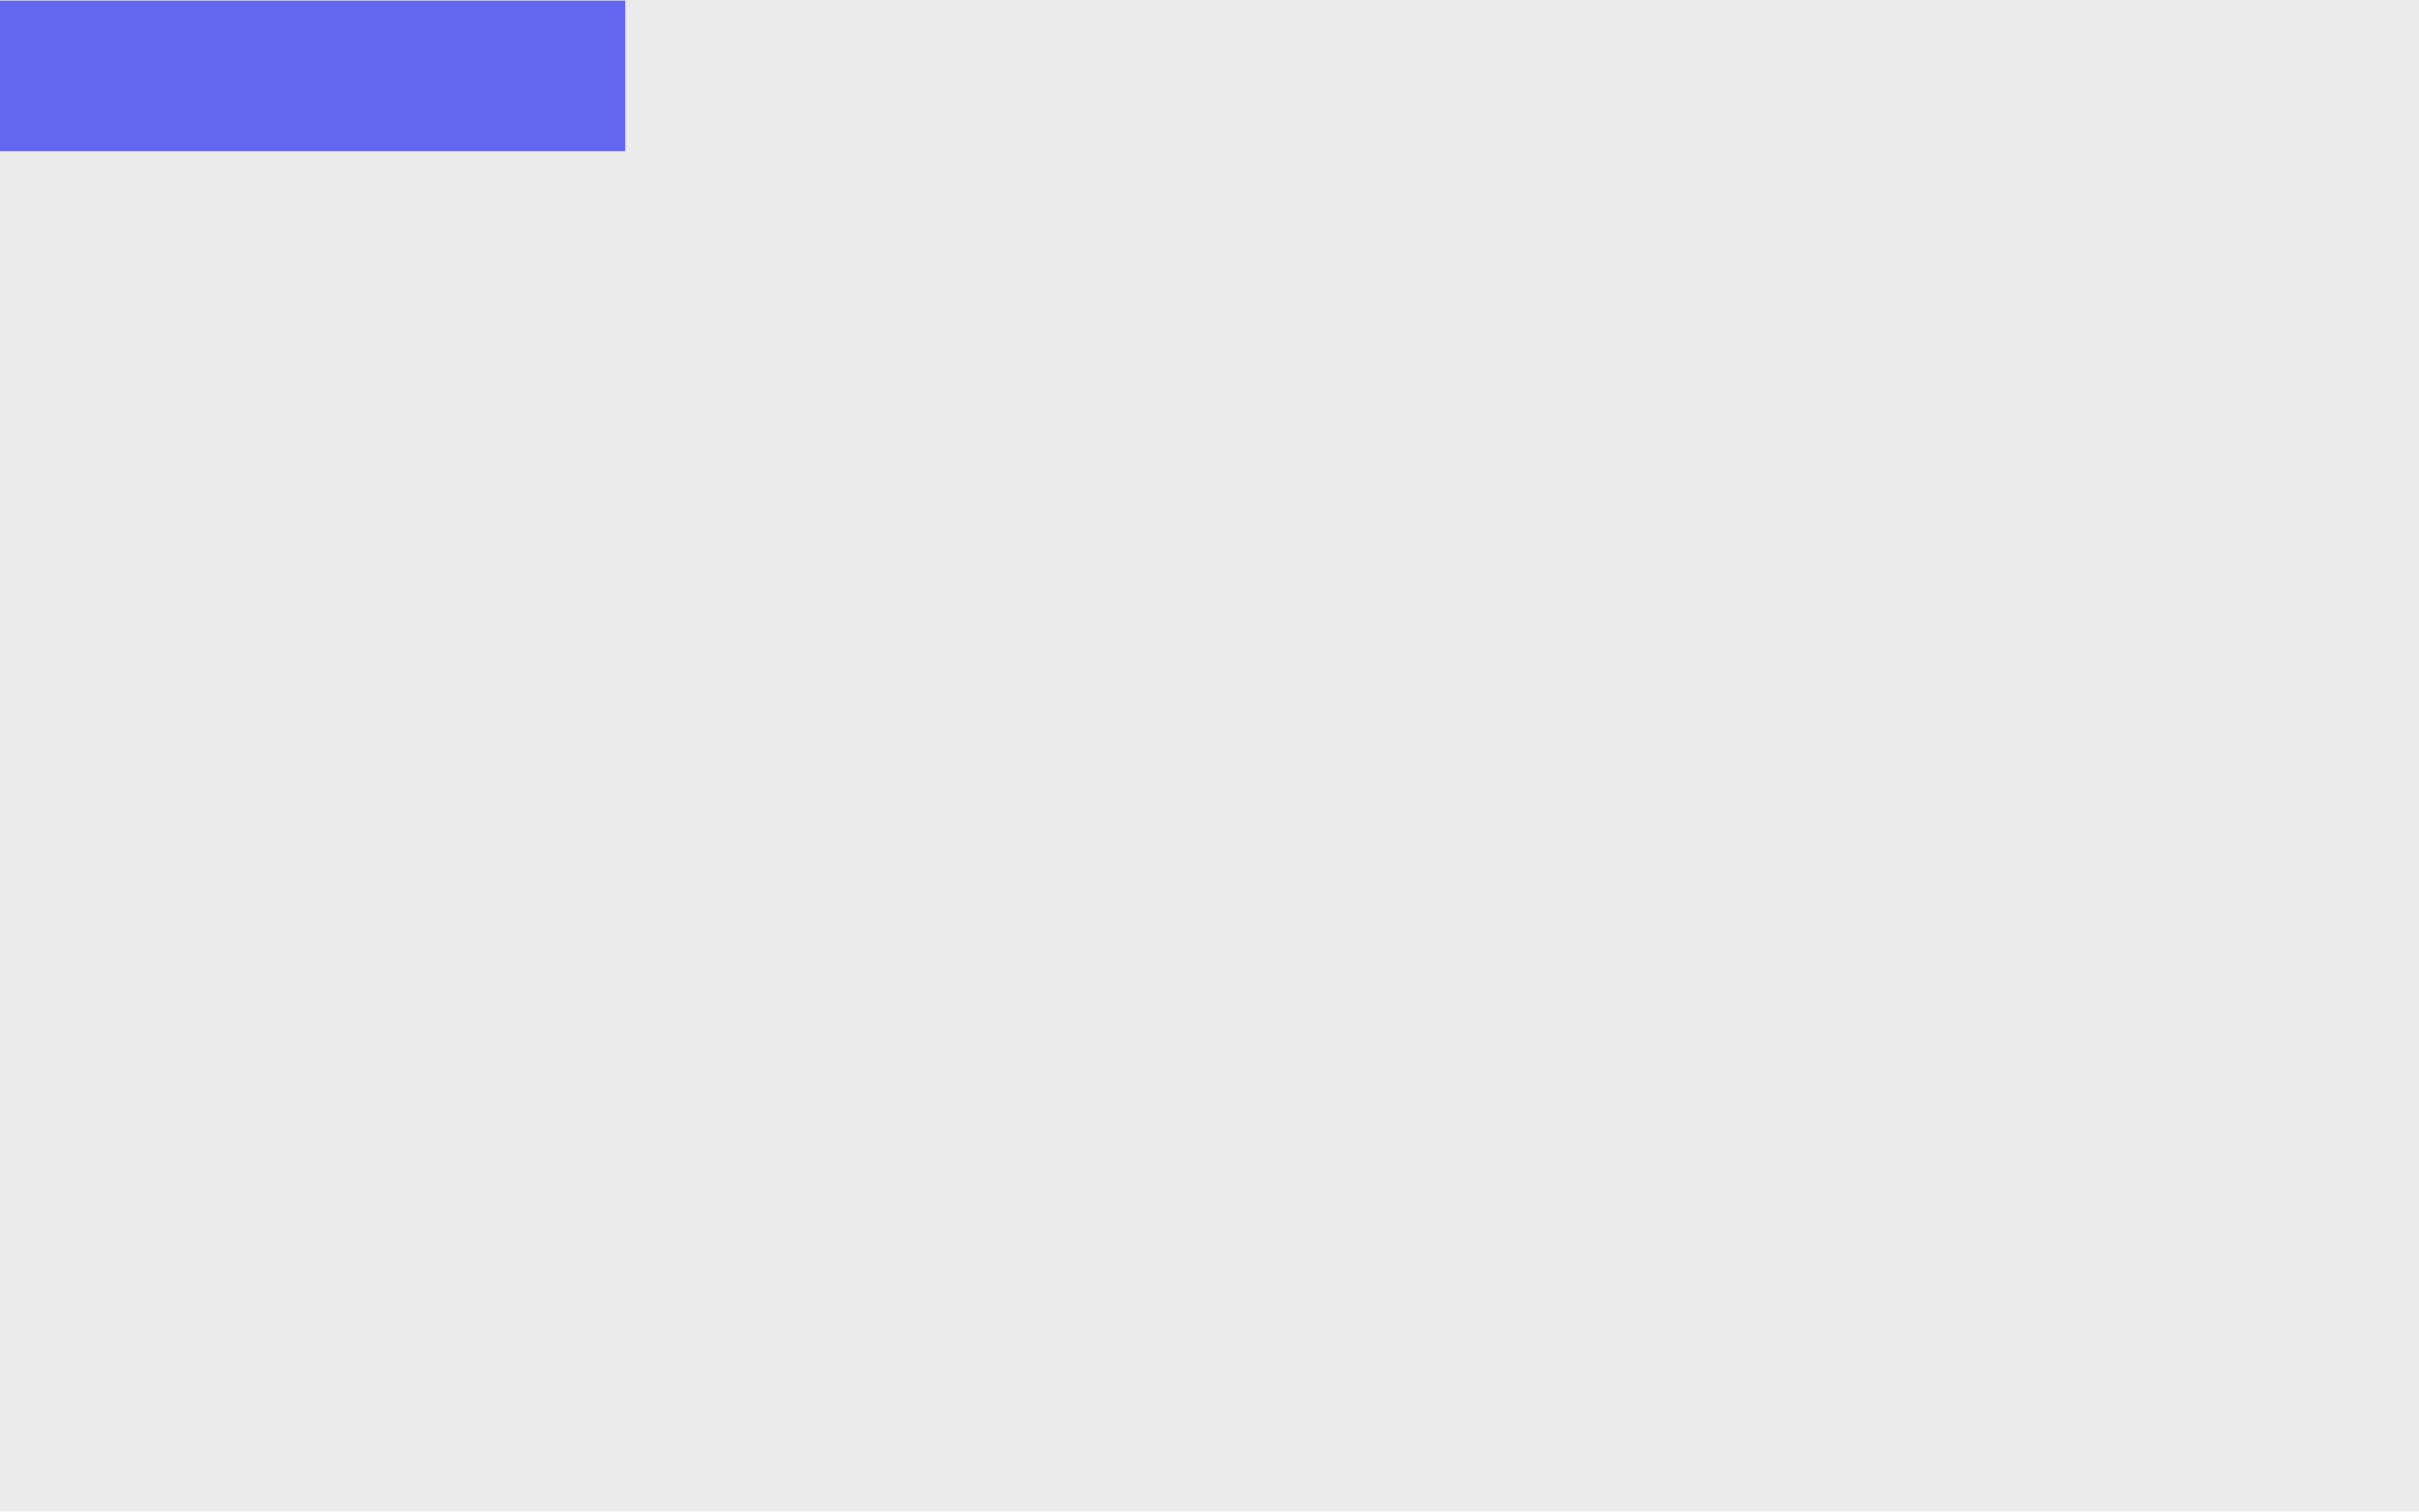
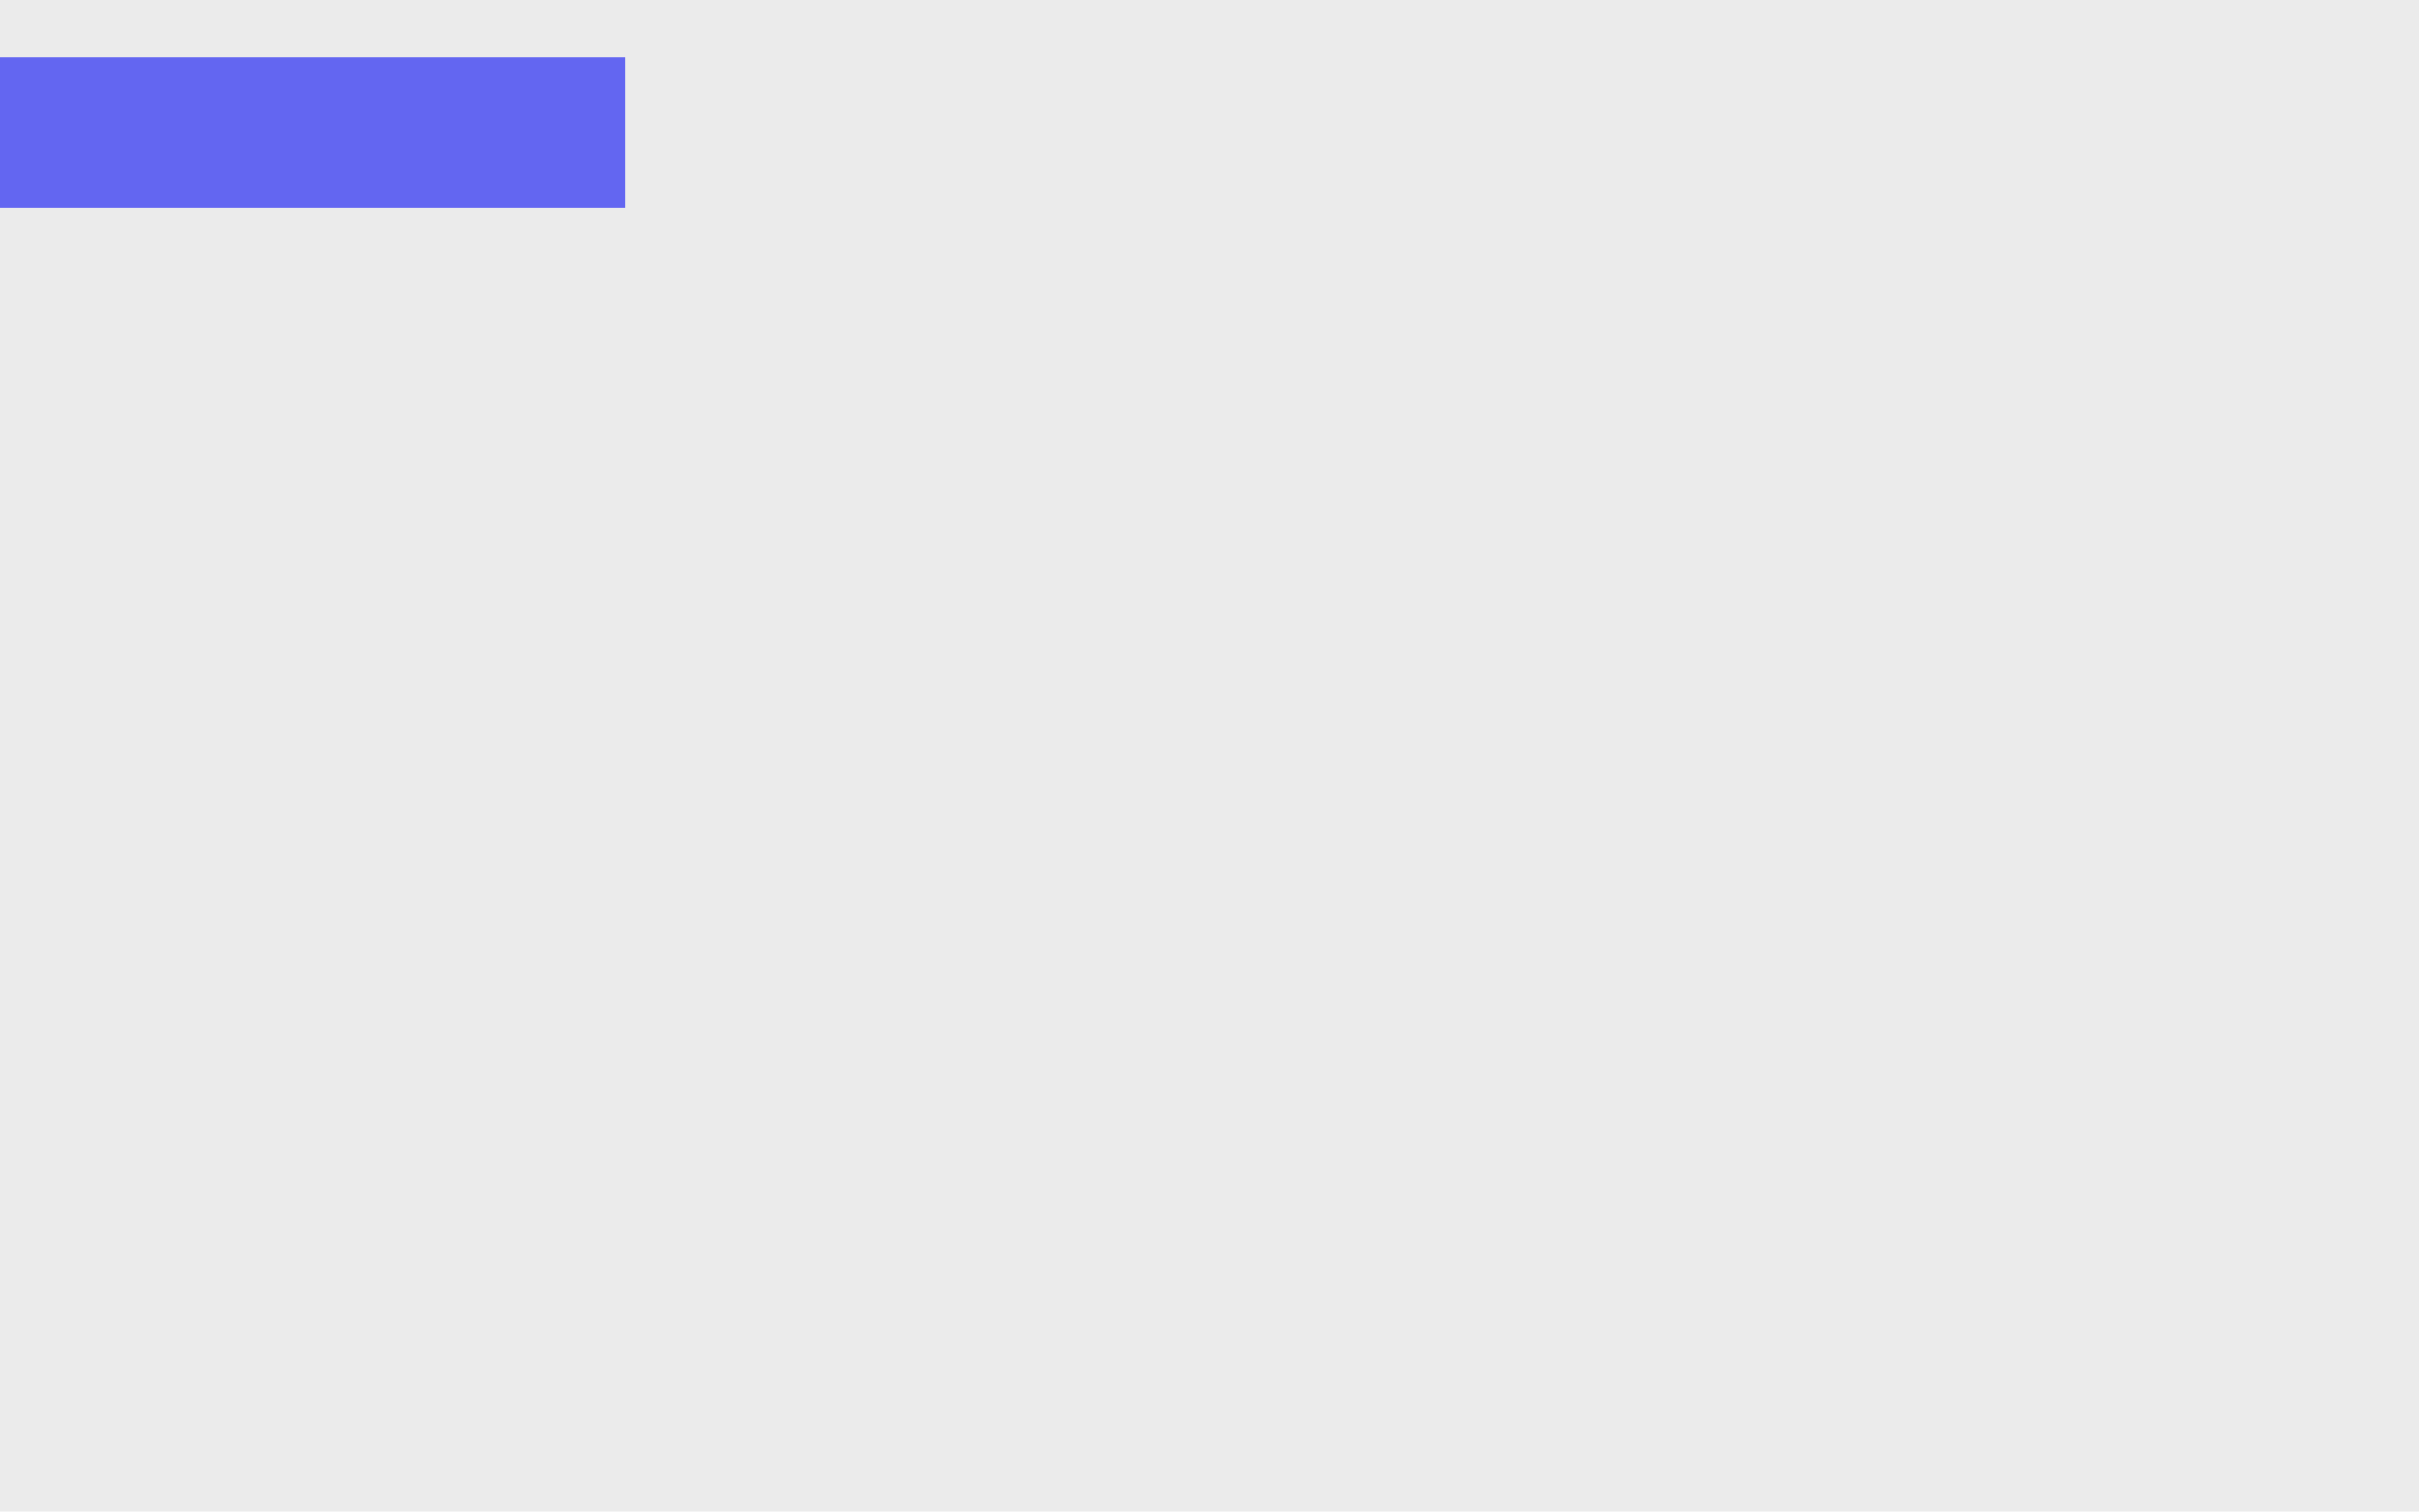
<svg xmlns="http://www.w3.org/2000/svg" width="100%" height="100%" viewBox="0 0 1280 800" version="1.1" xml:space="preserve" style="fill-rule:evenodd;clip-rule:evenodd;stroke-linejoin:round;stroke-miterlimit:2;">
  <path id="mask" d="M1483,0L1283,800L0,800L0,0L1483,0Z" style="fill:rgb(235,235,235);" />
-   <g id="label_box" transform="matrix(1.110117,0,0,0.751852,-111.0117,-446.2963)">
+   <g id="label_box" transform="matrix(1.110117,0,0,0.751852,-111.0117,-416.2963)">
    <rect x="100" y="594" width="298" height="106" style="fill:rgb(99,102,241);" />
  </g>
</svg>
